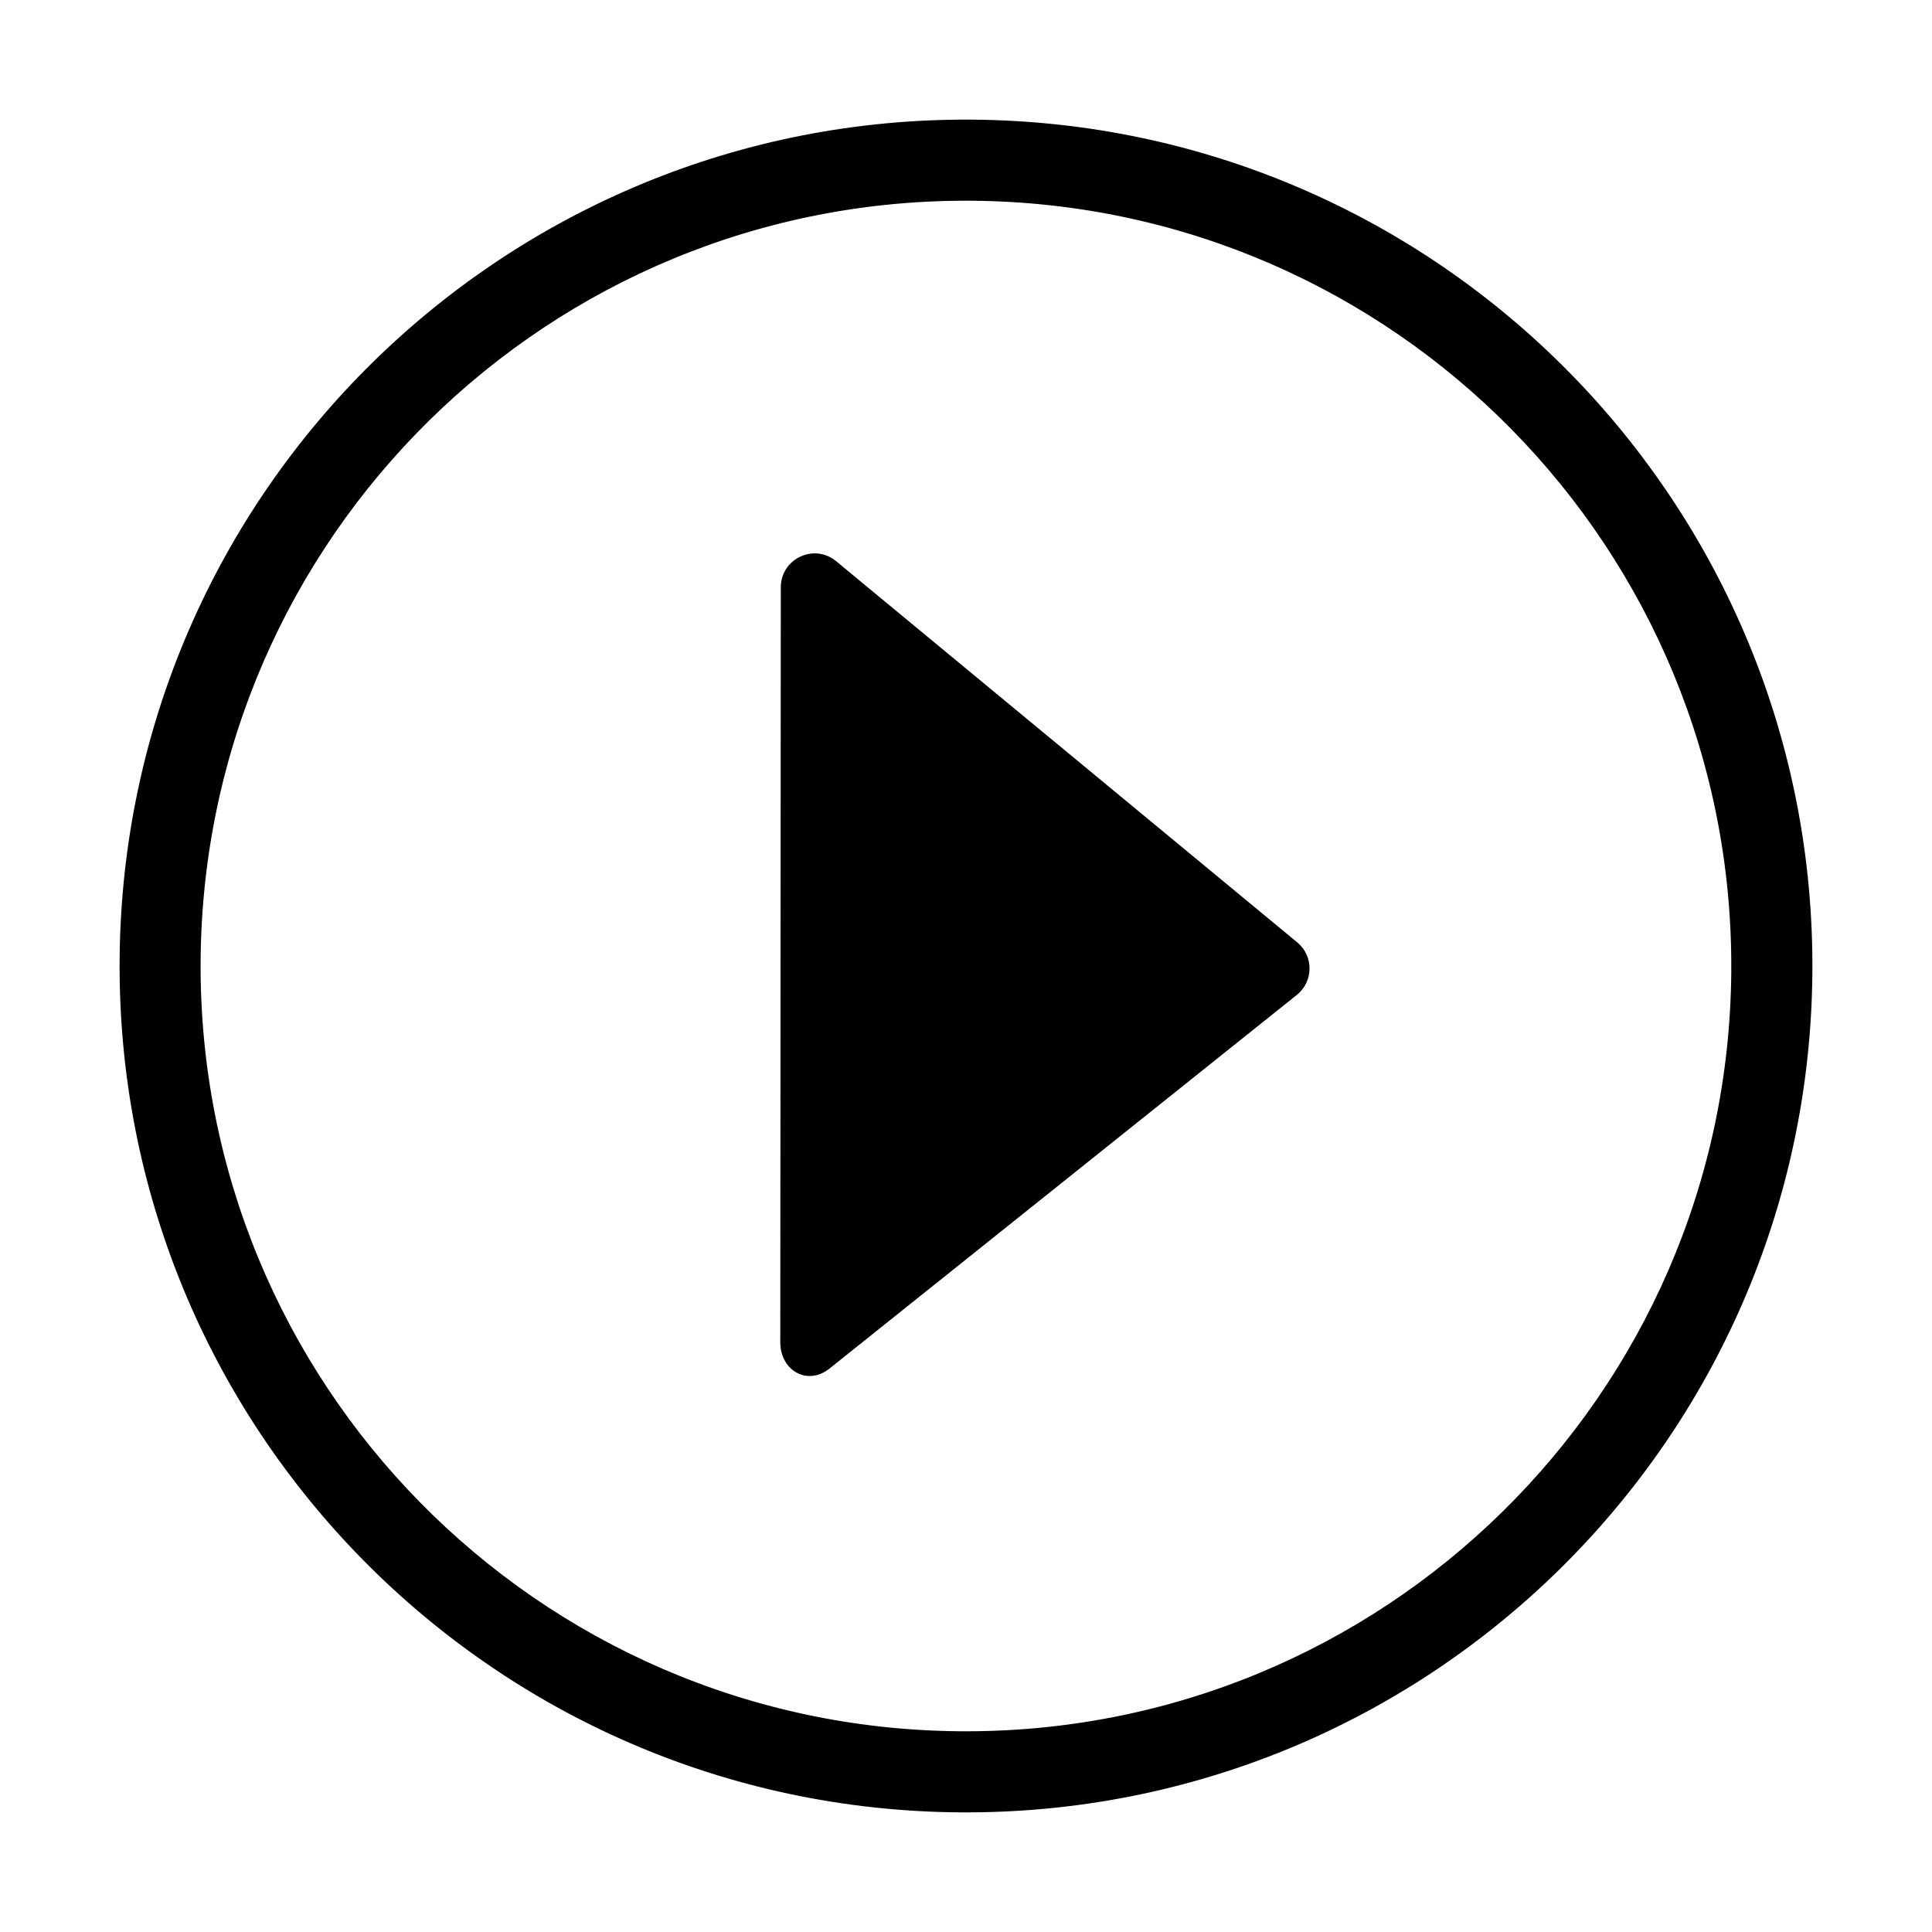
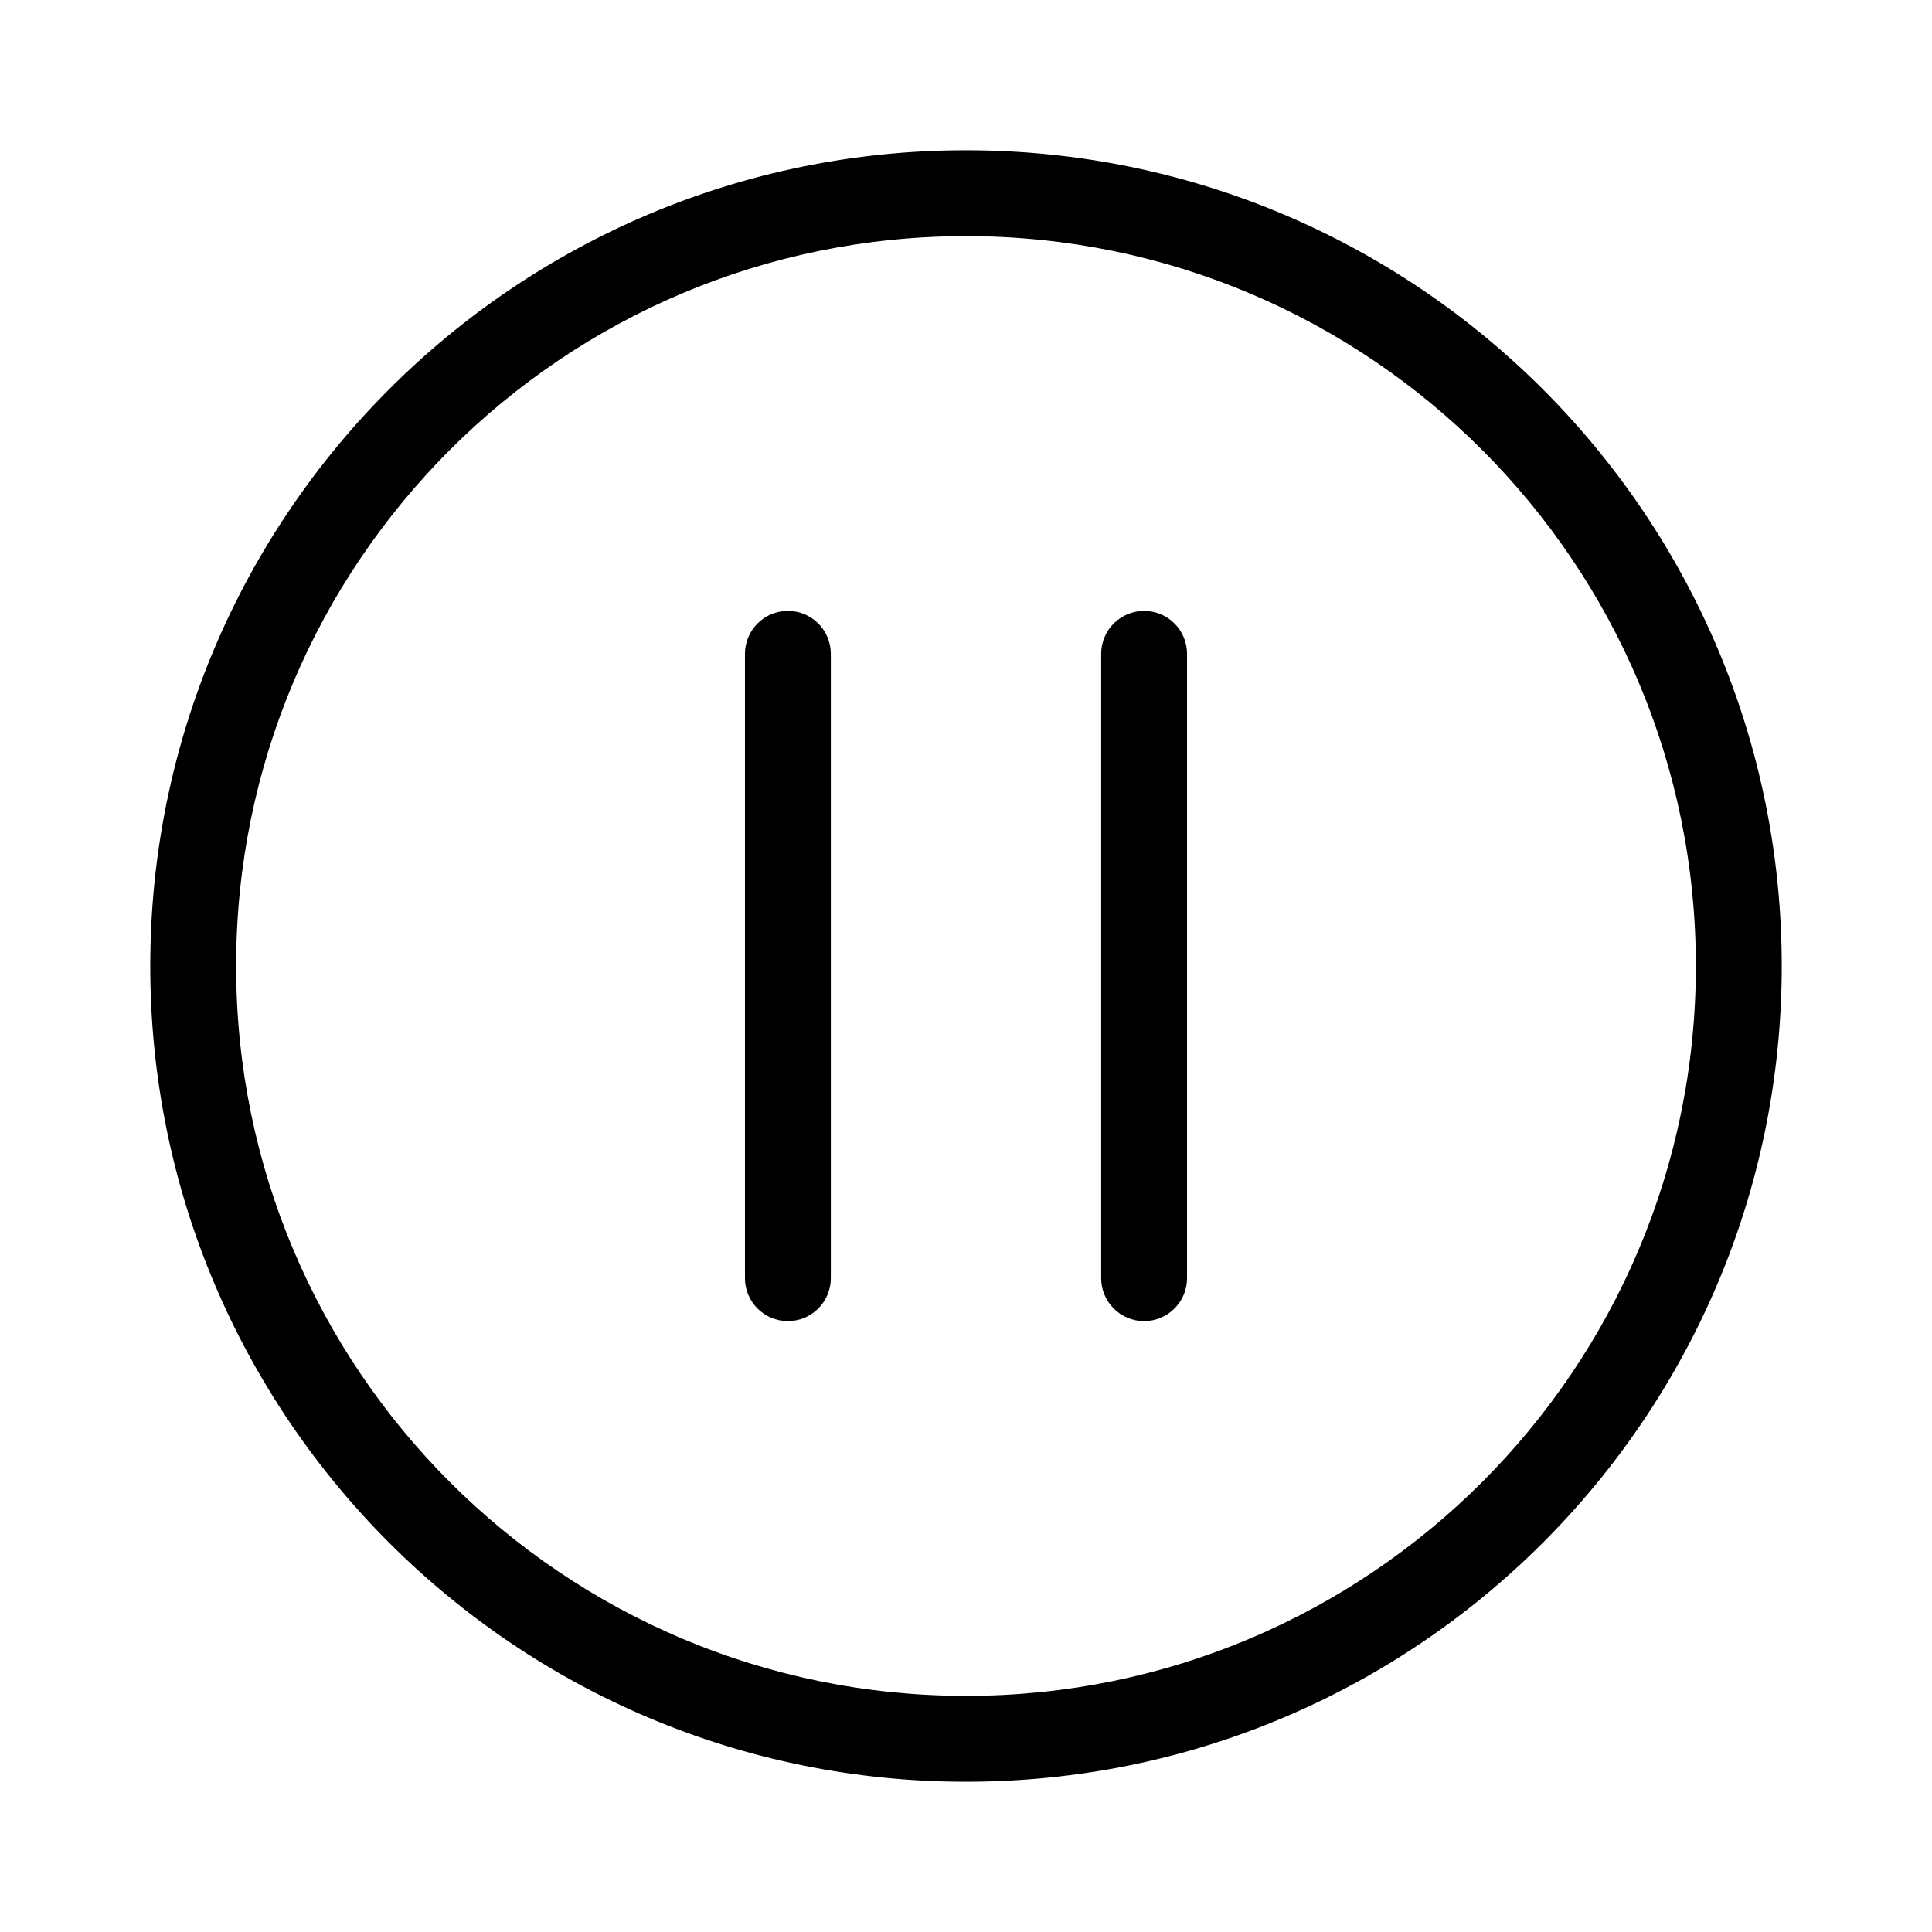
- <svg xmlns="http://www.w3.org/2000/svg" t="1587046676886" class="icon" viewBox="0 0 1024 1024" version="1.1" p-id="2032" width="48" height="48">
+ <svg xmlns="http://www.w3.org/2000/svg" t="1587611354333" class="icon" viewBox="0 0 1024 1024" version="1.1" p-id="1773" width="56" height="56">
  <defs>
    <style type="text/css" />
  </defs>
-   <path d="M515.693 63.416c-247.749-2.021-450.277 197.131-452.288 444.879-2.031 247.749 197.132 450.218 444.882 452.288 247.748 2.021 450.217-197.132 452.306-444.879 2.073-247.748-197.151-450.217-444.9-452.288zM917.603 515.364c-1.853 223.954-184.966 404.092-408.979 402.237-224.015-1.851-404.141-184.957-402.29-408.967 1.913-223.954 184.946-404.089 408.979-402.237 224.015 1.852 404.141 184.956 402.29 408.967zM687.576 499.485l-244.385-202.02c-11.608-9.649-29.23-1.455-29.35 13.699l-0.278 400.098c-0.1 15.045 14.317 23.516 26.104 14.088l247.689-198.029c8.861-7.127 8.98-20.597 0.218-27.835z" p-id="2033" />
+   <path d="M396.561 674.43c0.092-0.181 0.113-0.023 0.205-0.297-0.16-0.546-0.25-0.478-0.365-0.659l0.16 0.956z" fill="#1296DB" p-id="1774" />
+   <path d="M512 79.644C273.227 79.644 79.644 273.227 79.644 512S273.227 944.356 512 944.356 944.356 750.773 944.356 512 750.773 79.644 512 79.644z m0 819.2c-213.651 0-386.844-173.193-386.844-386.844S298.349 125.156 512 125.156 898.844 298.349 898.844 512 725.651 898.844 512 898.844z" fill="" p-id="1775" />
+   <path d="M440.356 677.459c0 12.567-10.189 22.756-22.756 22.756s-22.756-10.189-22.756-22.756V346.541c0-12.567 10.189-22.756 22.756-22.756s22.756 10.189 22.756 22.756v330.918zM629.156 677.459c0 12.567-10.189 22.756-22.756 22.756s-22.756-10.189-22.756-22.756V346.541c0-12.567 10.189-22.756 22.756-22.756s22.756 10.189 22.756 22.756v330.918z" fill="" p-id="1776" />
</svg>
